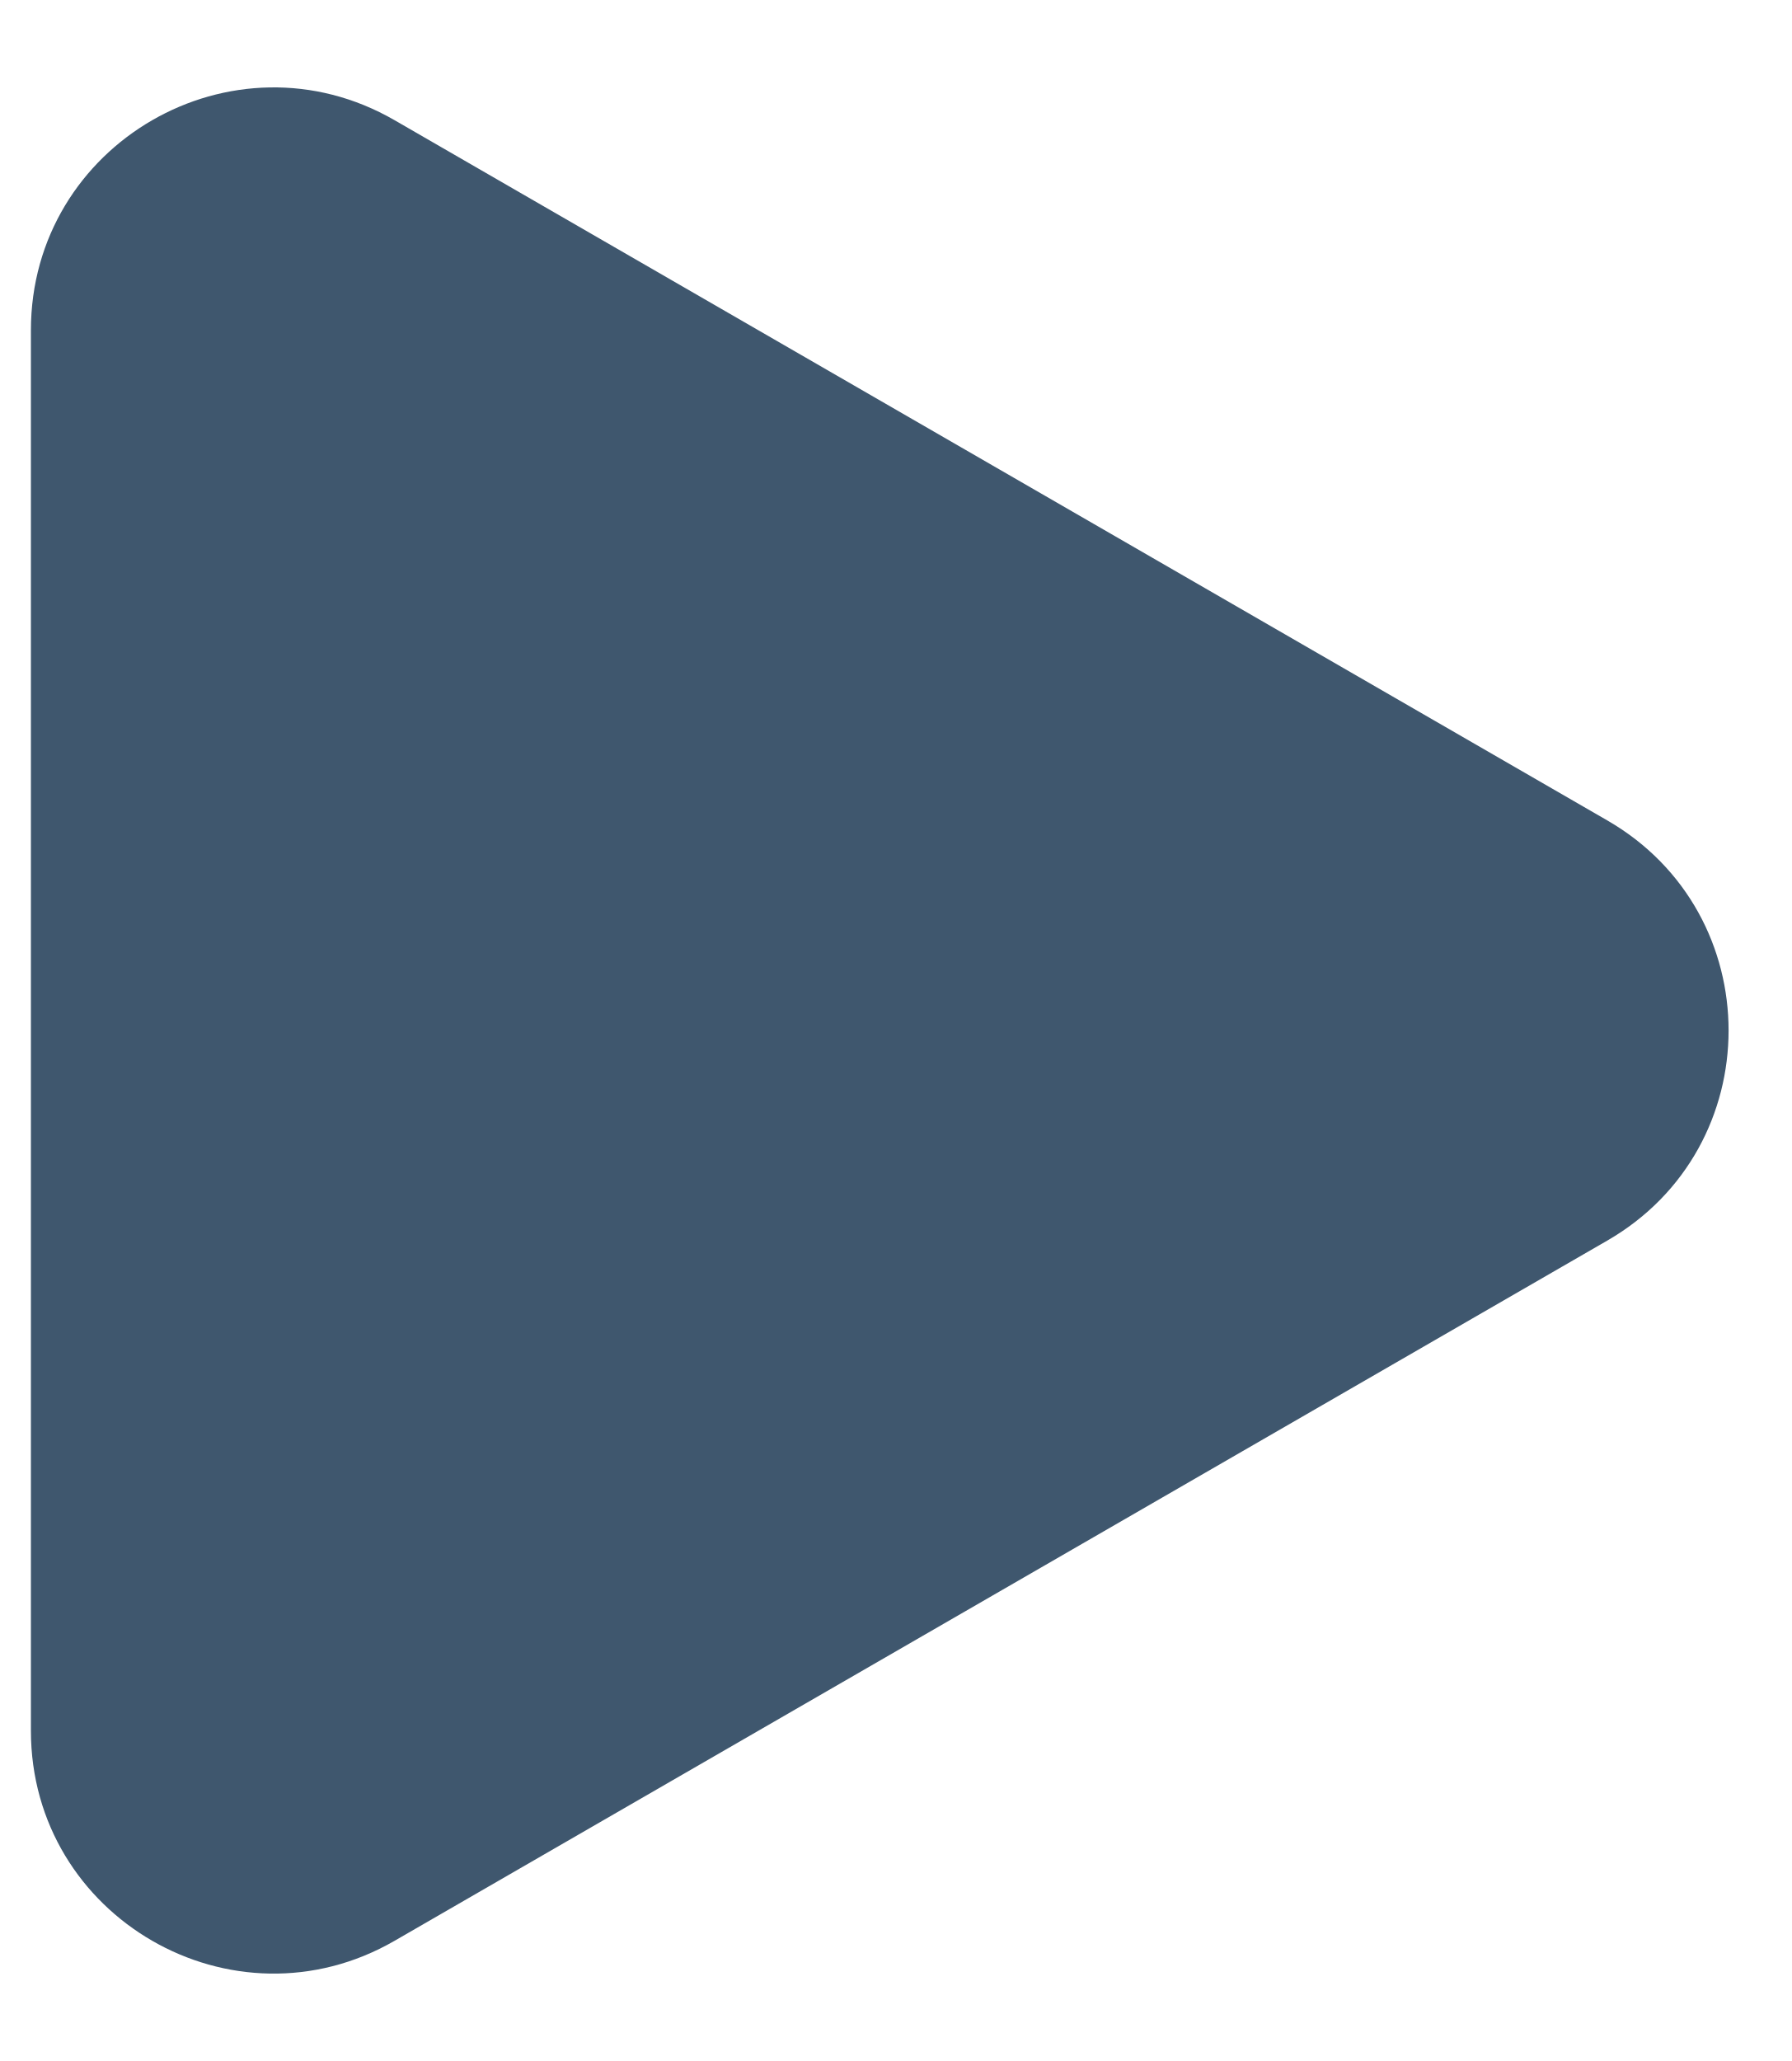
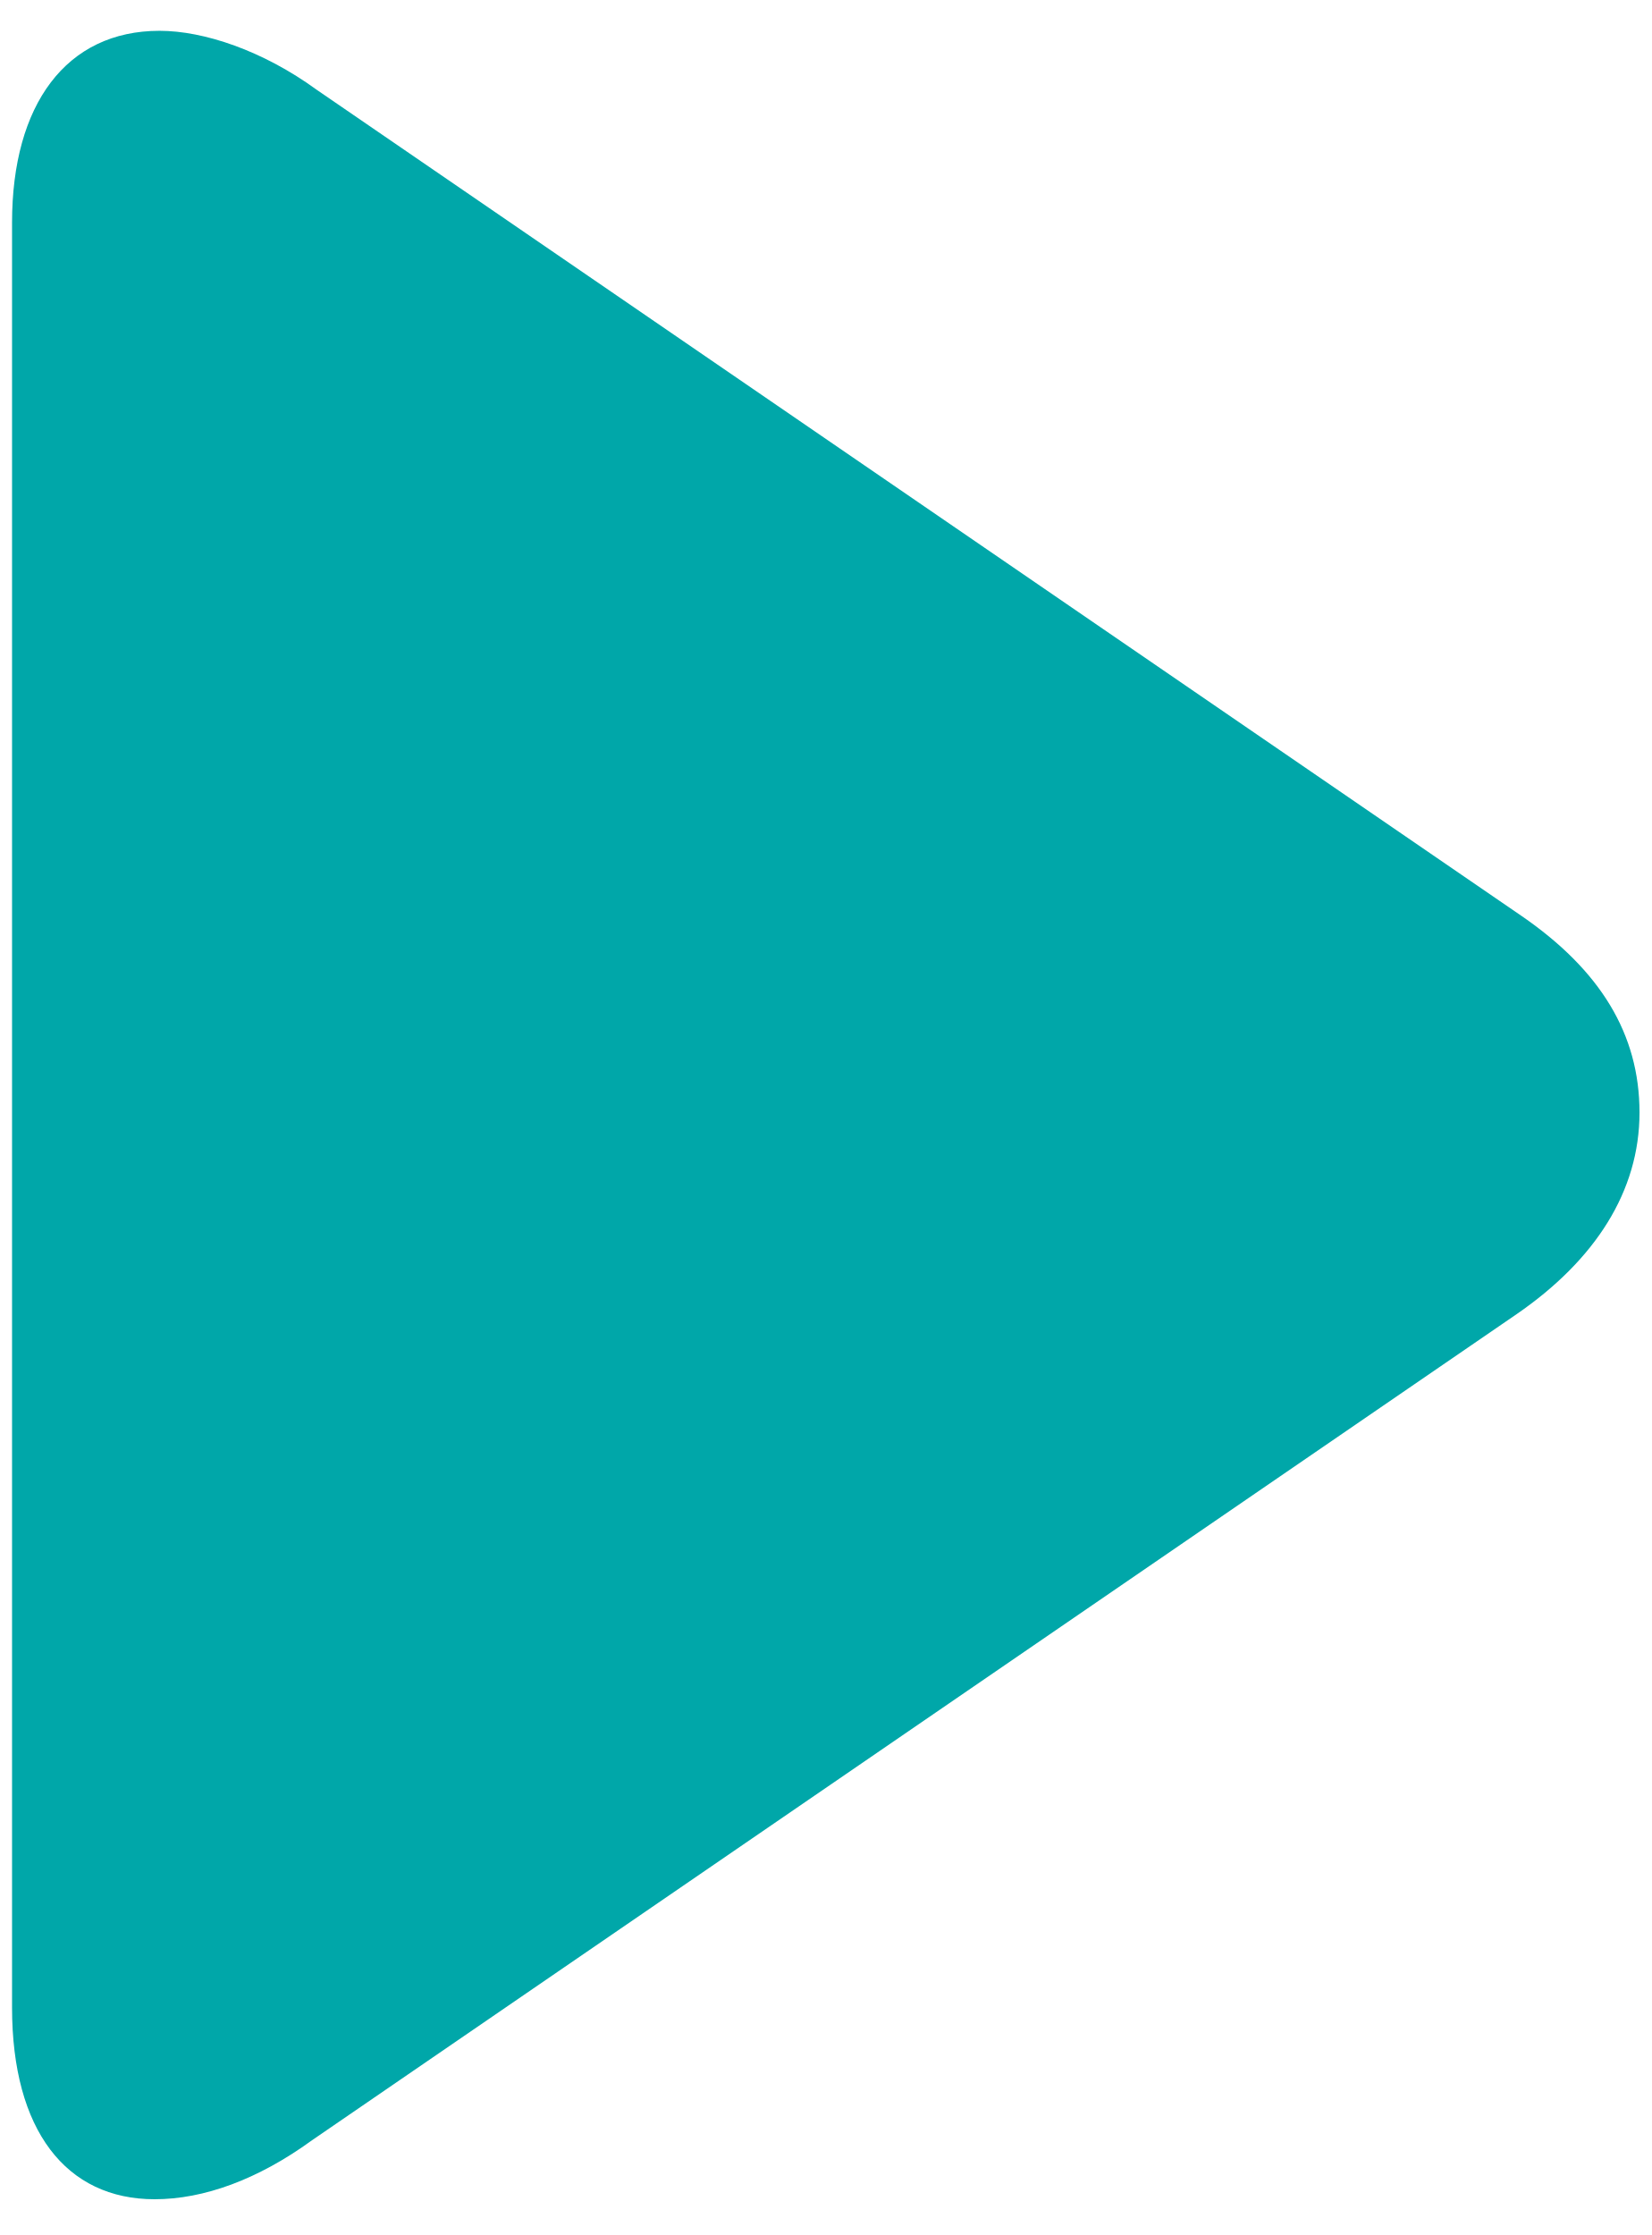
- <svg xmlns="http://www.w3.org/2000/svg" width="20" height="23" viewBox="0 0 20 23" fill="none">
-   <path d="M17.94 9.156C19.744 10.198 19.744 12.802 17.94 13.844L4.405 21.658C2.601 22.7 0.345 21.398 0.345 19.314L0.345 3.686C0.345 1.602 2.601 0.3 4.405 1.342L17.94 9.156Z" fill="#3F576E" />
+ <svg xmlns="http://www.w3.org/2000/svg" width="17" height="23" viewBox="0 0 17 23" fill="none">
+   <path d="M15.658 9.425L3.261 0.925C2.705 0.52 2.097 0.317 1.642 0.317C0.681 0.317 0.124 1.076 0.124 2.291V20.659C0.124 21.924 0.681 22.632 1.591 22.632C2.097 22.632 2.654 22.43 3.211 22.025L15.608 13.524C16.417 12.967 16.873 12.259 16.873 11.449C16.873 10.64 16.468 9.982 15.658 9.425Z" fill="#00A7A9" />
</svg>
